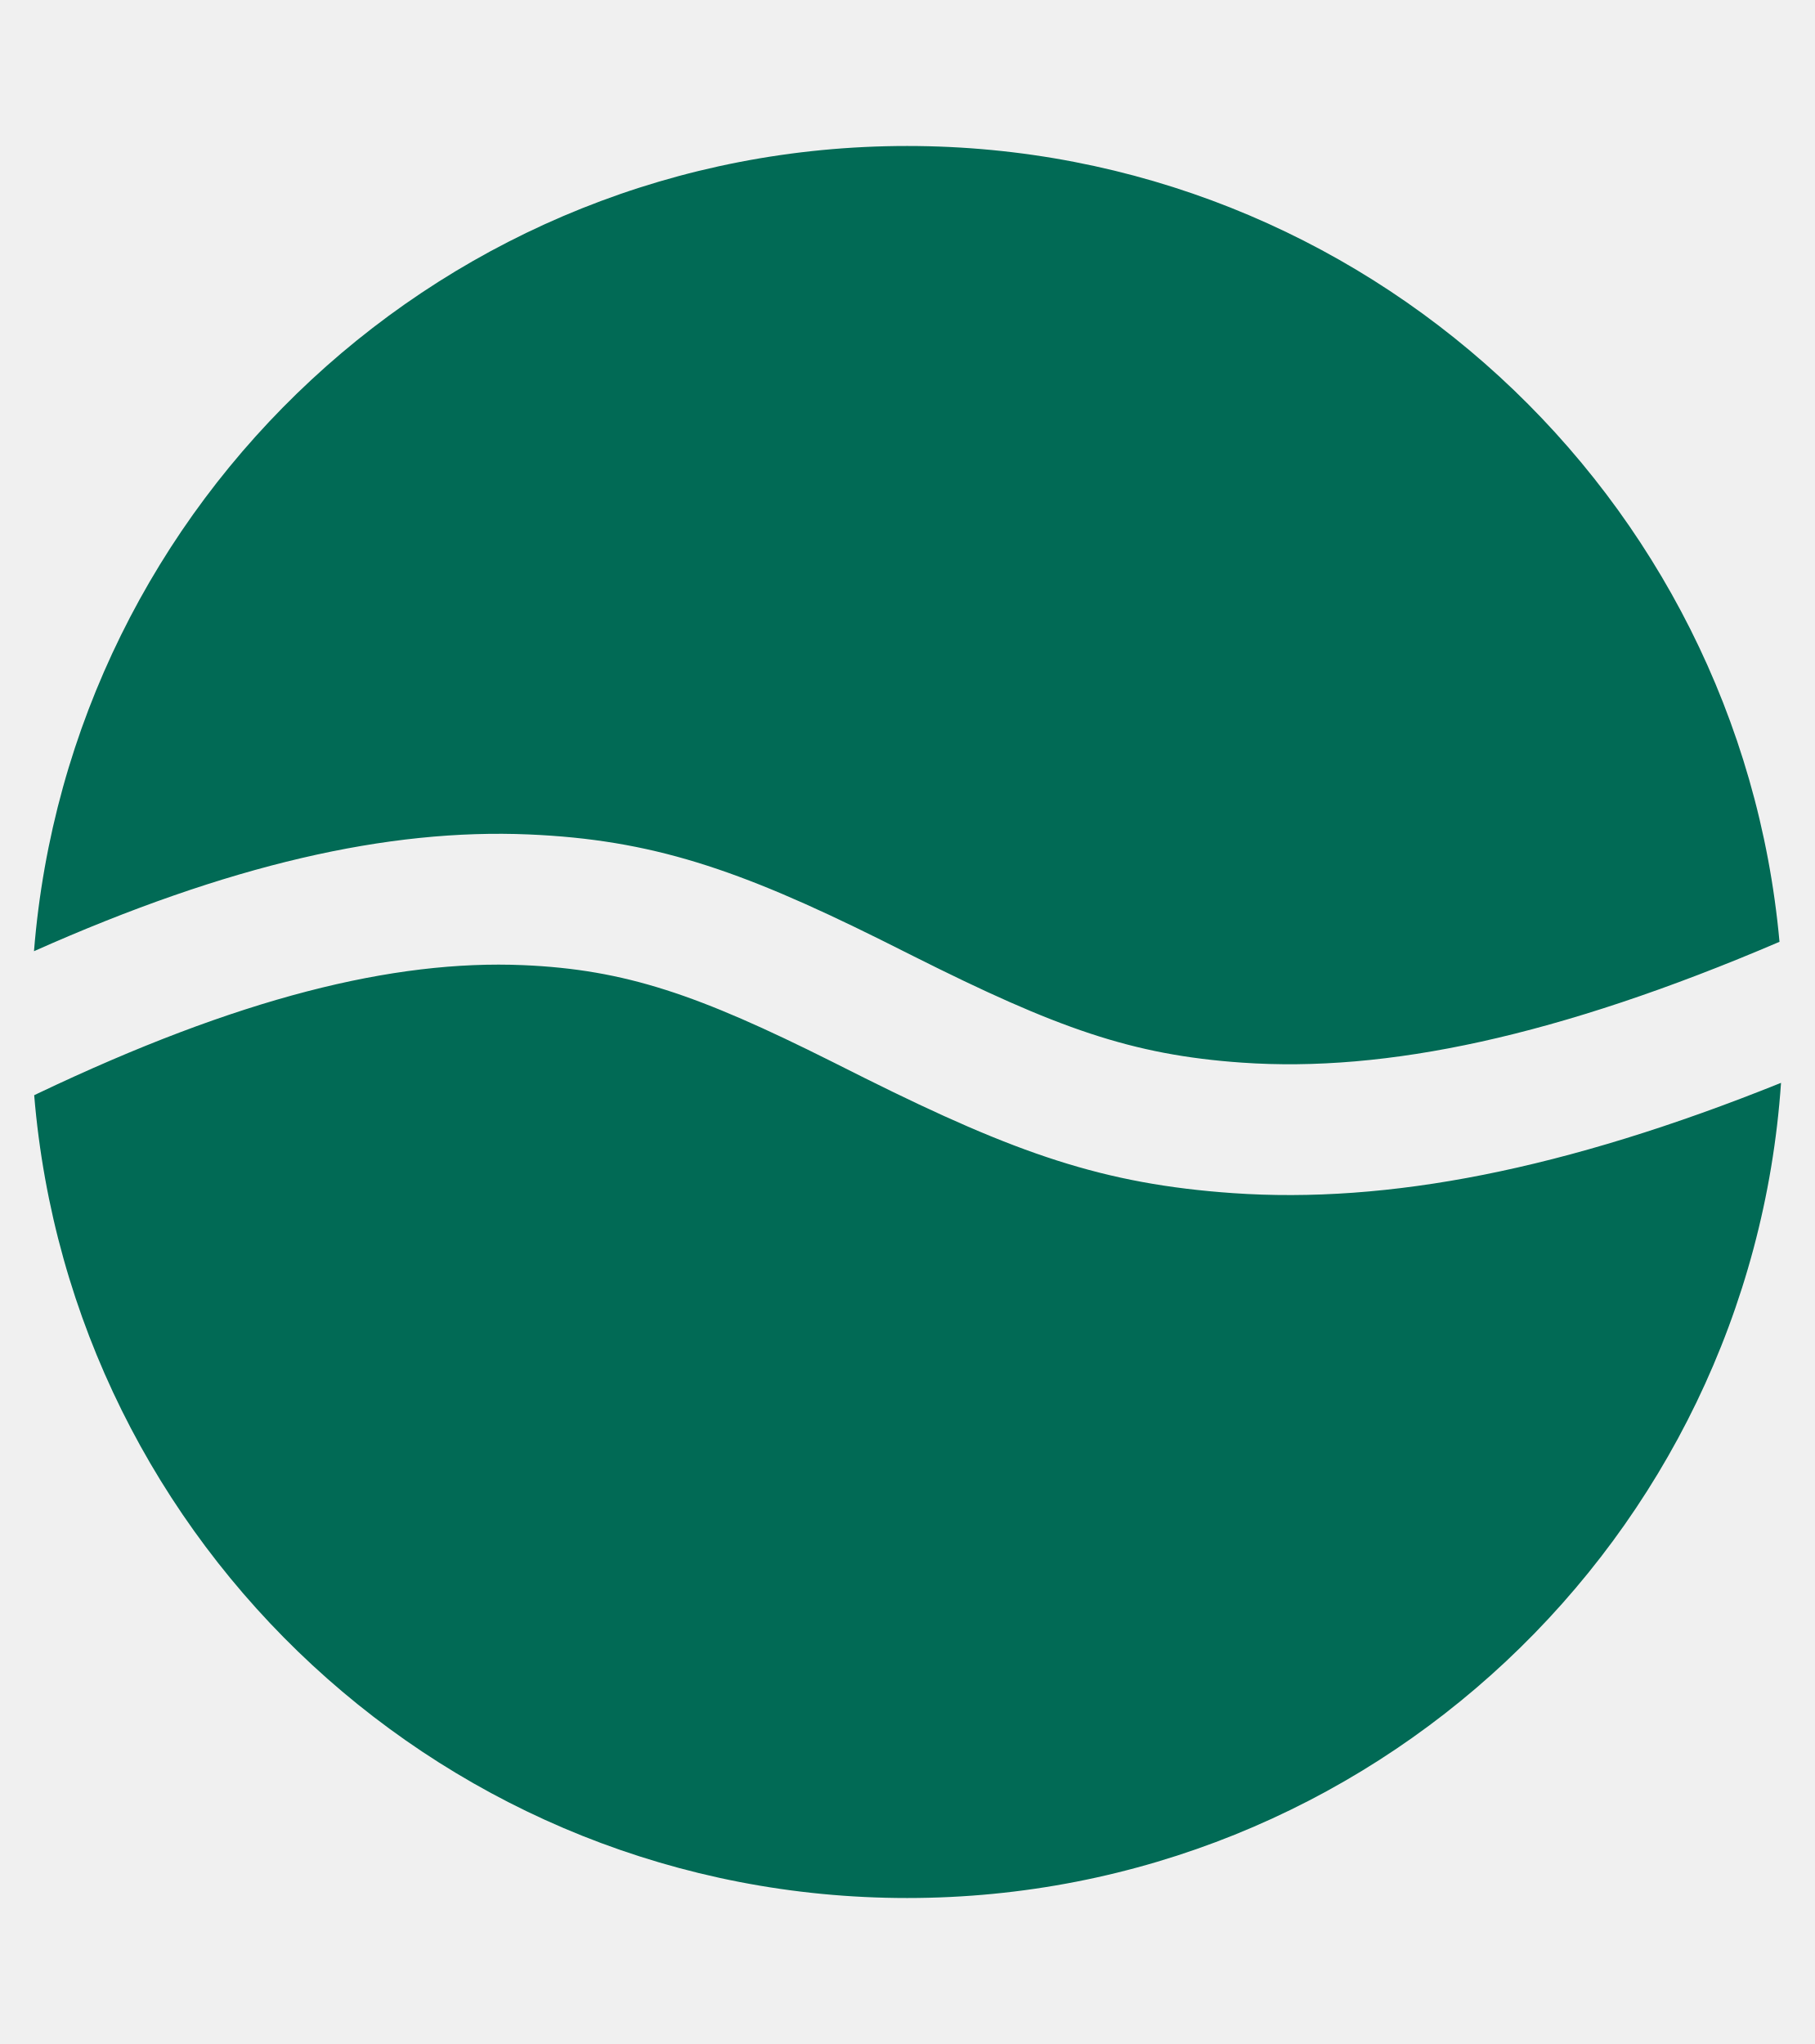
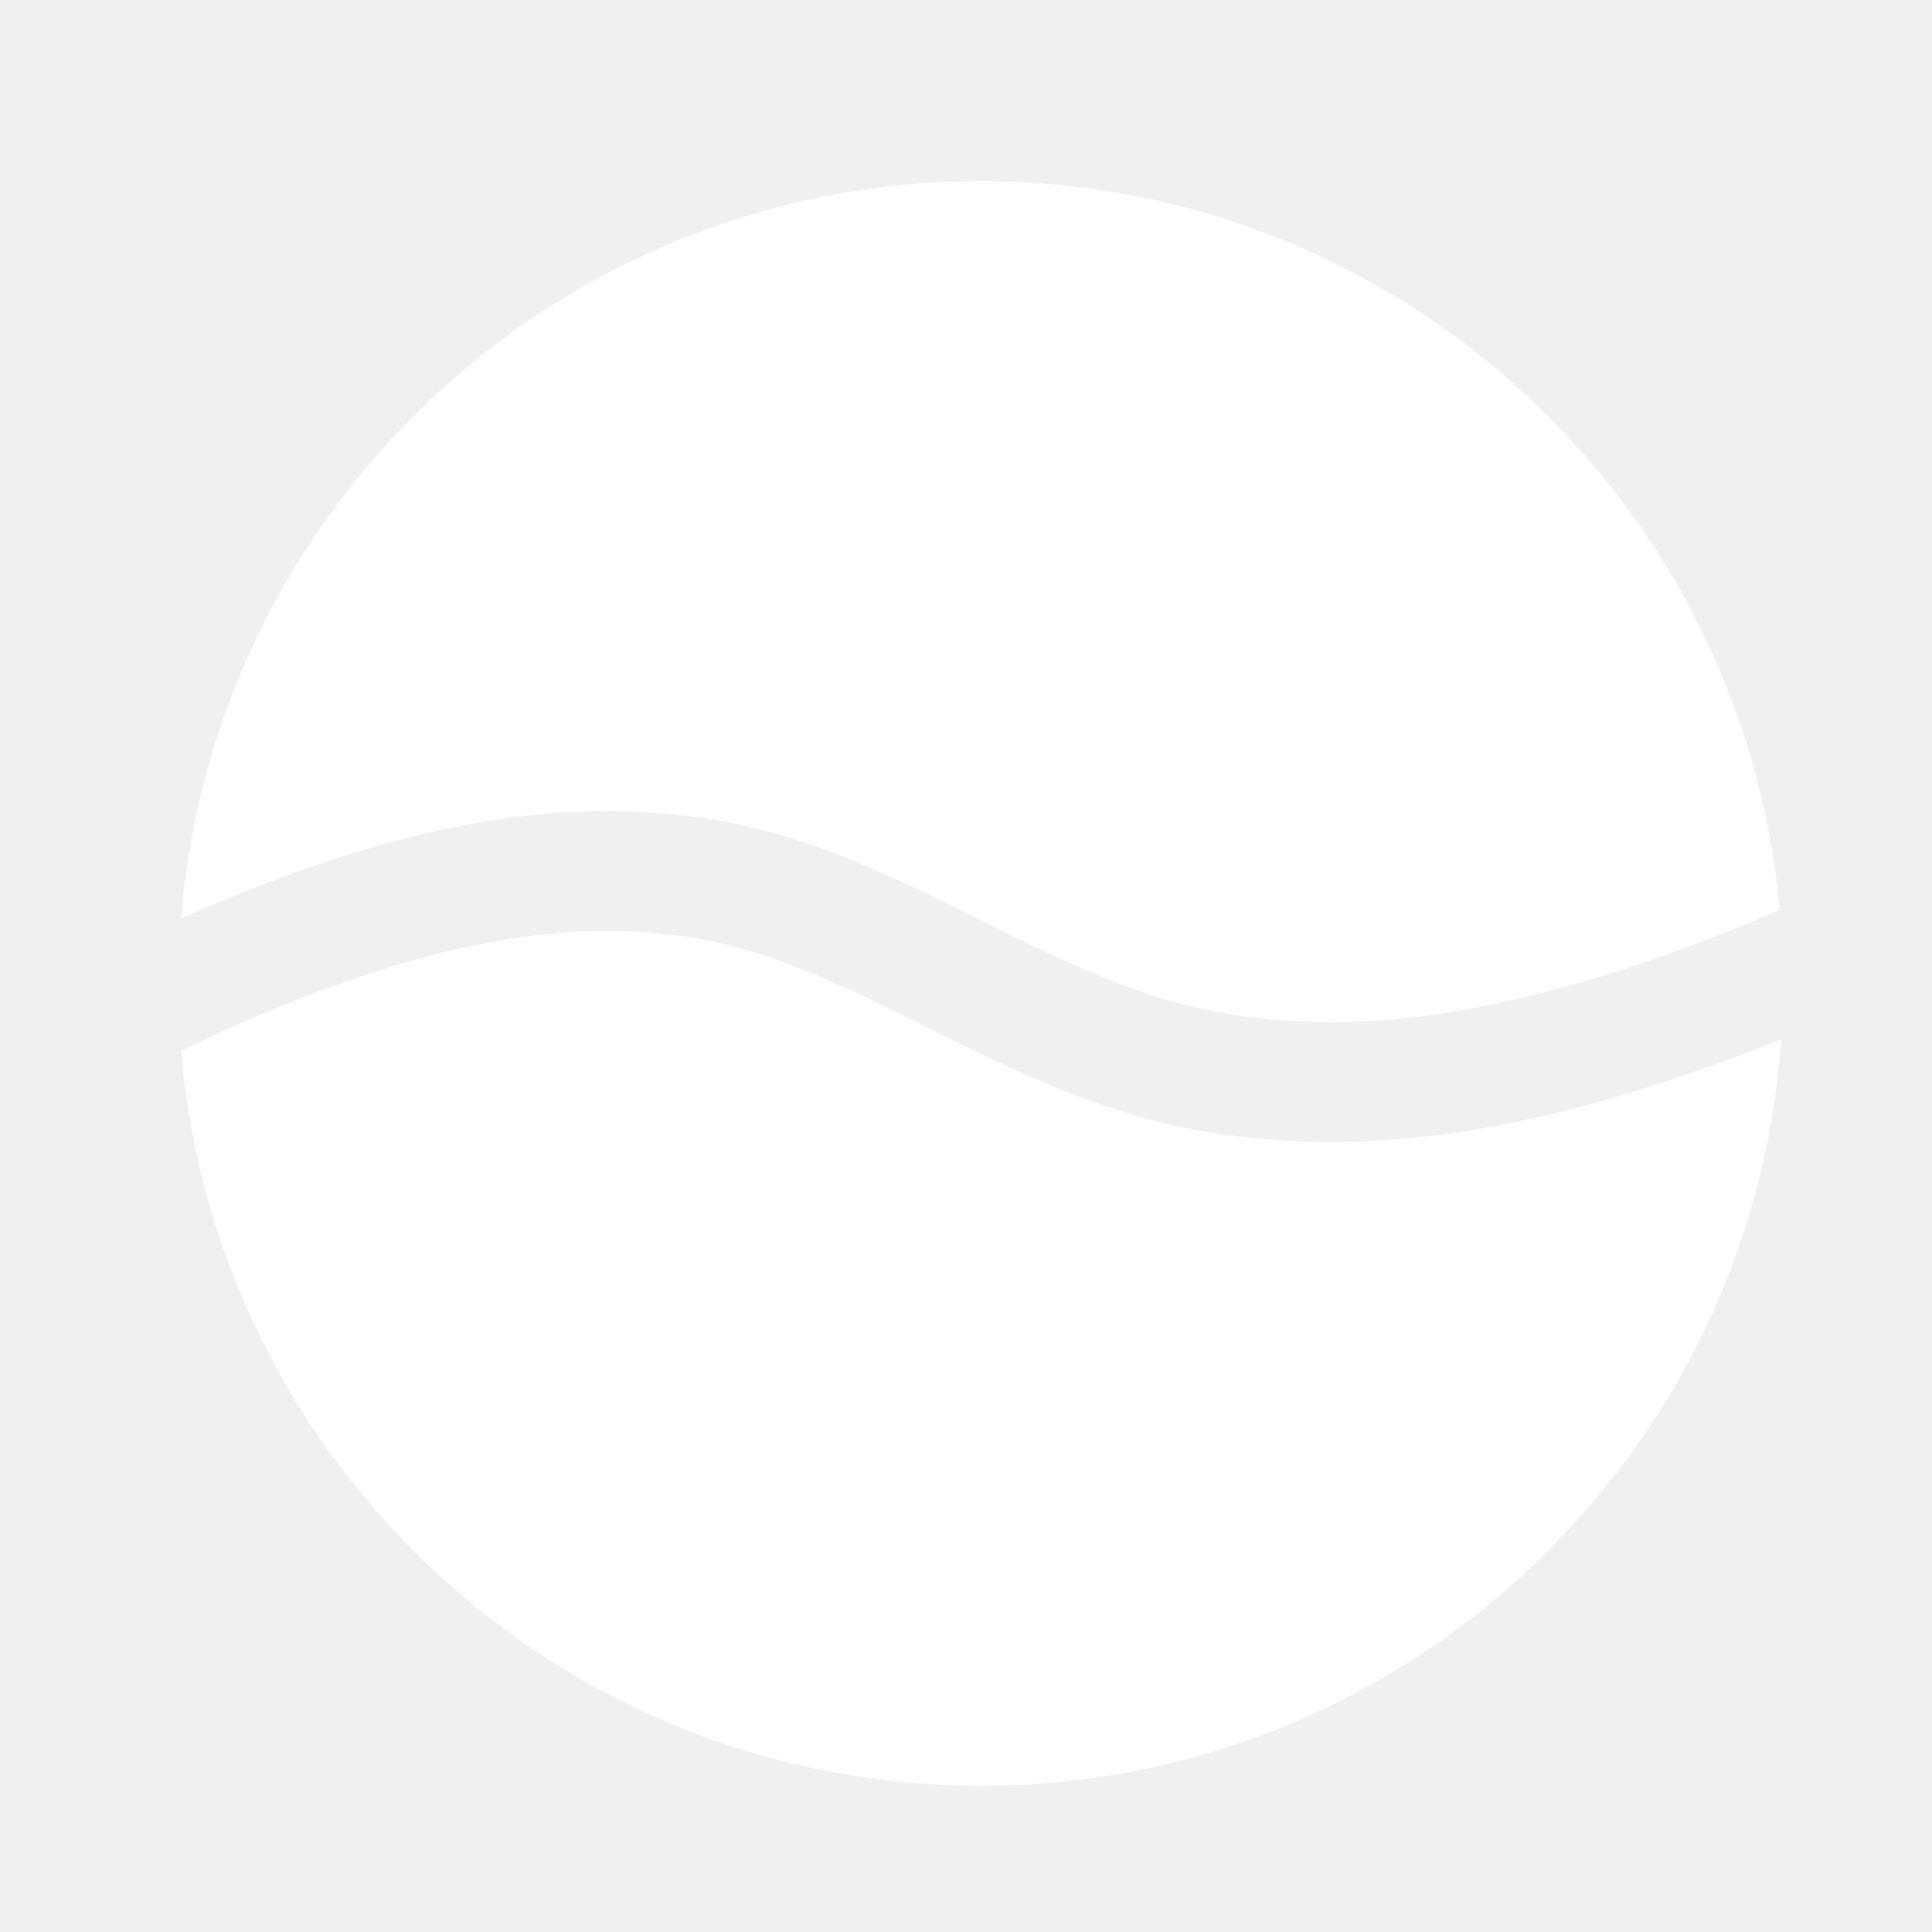
- <svg xmlns="http://www.w3.org/2000/svg" viewBox="0 0 111 125" version="1.1">
+ <svg xmlns="http://www.w3.org/2000/svg" width="32px" height="32px" viewBox="0 0 32 32" version="1.1">
  <g id="diff-easy" stroke="none" stroke-width="1" fill="none" fill-rule="evenodd">
-     <path d="M2.285,66.884 C14.568,61.03 24.051,58.683 32.003,59.023 C38.247,59.291 42.707,60.833 50.86,64.914 L50.86,64.914 L52.877,65.925 C62.158,70.549 67.482,72.413 75.397,72.965 C84.842,73.625 95.65,71.562 108.922,66.221 C107.013,94.072 83.815,116.072 55.478,116.072 C27.399,116.072 4.365,94.469 2.091,66.977 Z M55.478,8.928 C83.413,8.928 106.353,30.308 108.829,57.596 C95.24,63.412 84.731,65.598 75.955,64.985 C69.188,64.512 64.635,62.876 55.841,58.463 L55.841,58.463 L53.841,57.461 C45.12,53.132 39.822,51.351 32.345,51.03 C23.728,50.661 13.978,52.87 2.079,58.17 C4.283,30.608 27.349,8.928 55.478,8.928 Z" id="Combined-Shape" fill="#016A55" />
+     <path d="M29.502,17.212 C29.029,24.121 23.274,29.578 16.245,29.578 C9.279,29.578 3.565,24.22 3.001,17.4 C6.072,15.931 8.438,15.342 10.421,15.427 C11.97,15.493 13.077,15.876 15.099,16.888 L15.099,16.888 L15.599,17.139 C17.902,18.286 19.222,18.748 21.186,18.885 C23.474,19.045 26.085,18.561 29.273,17.304 Z M16.245,3 C23.174,3 28.864,8.303 29.479,15.072 C26.108,16.515 23.501,17.058 21.324,16.906 C19.645,16.788 18.516,16.382 16.334,15.288 L16.334,15.288 L15.838,15.039 C13.675,13.965 12.361,13.524 10.506,13.444 C8.369,13.353 5.951,13.9 3,15.214 C3.545,8.378 9.267,3 16.245,3 Z" id="Combined-Shape" fill="#FFFFFF" />
  </g>
</svg>
